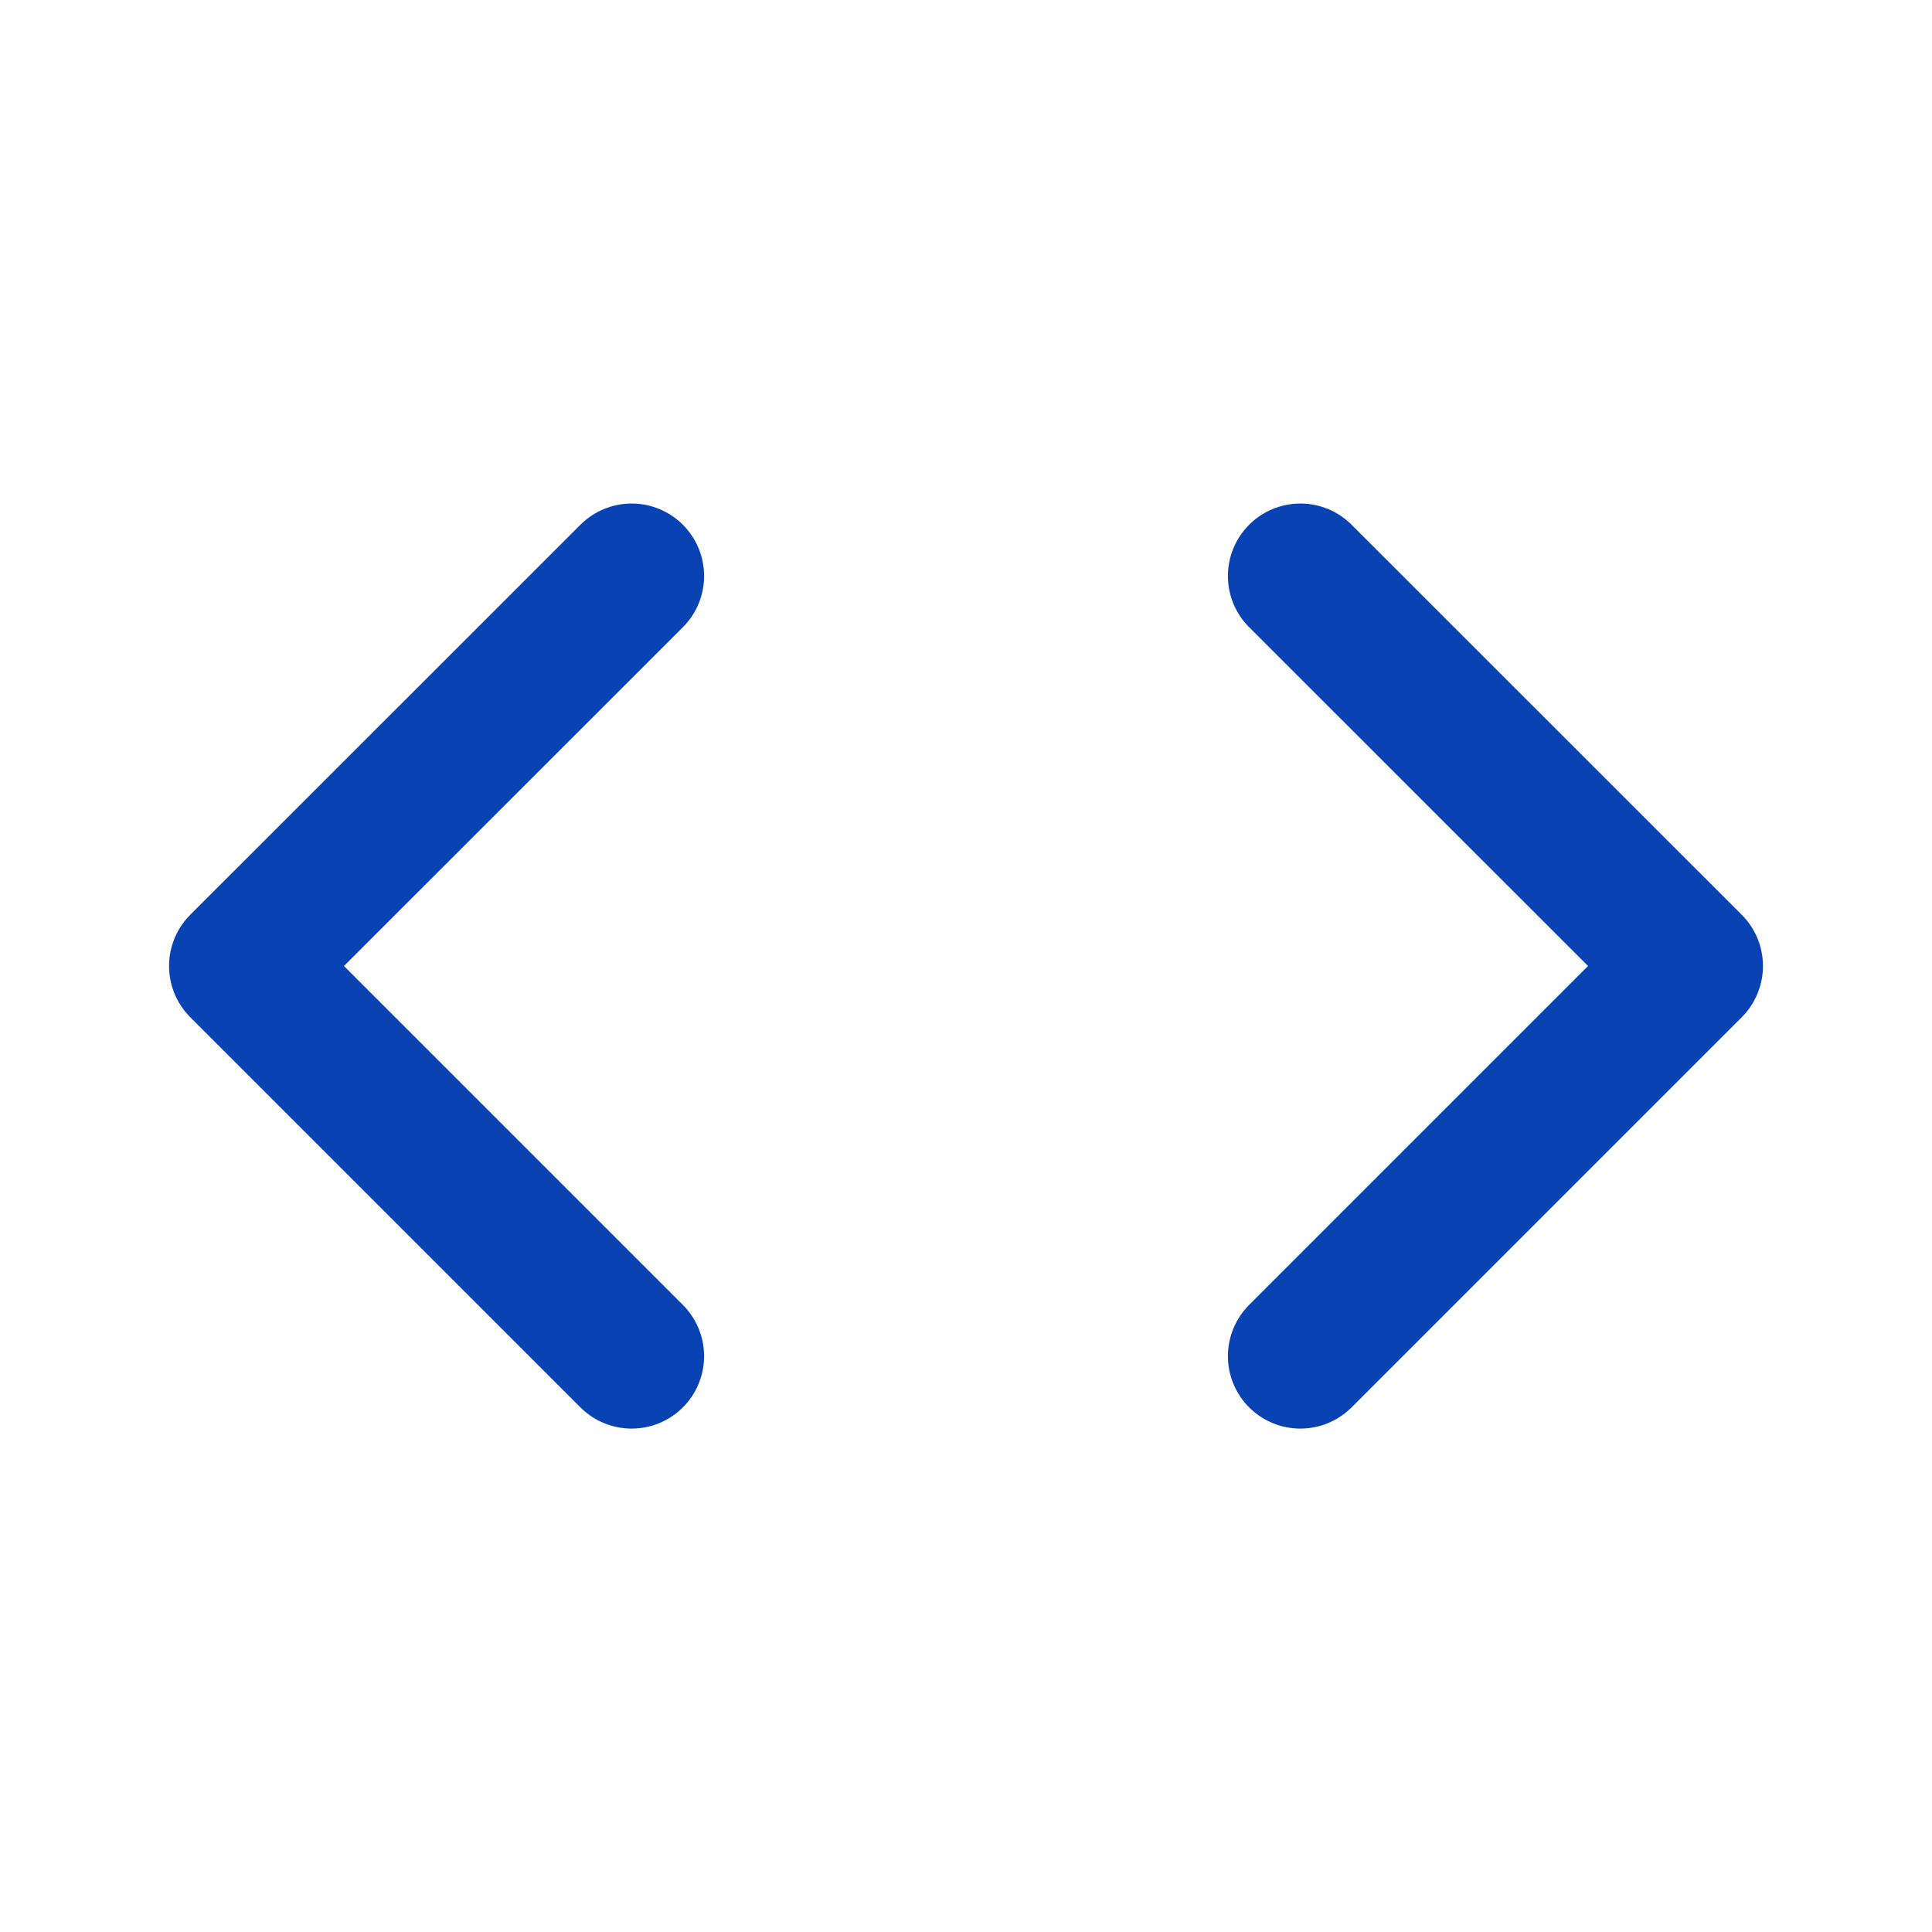
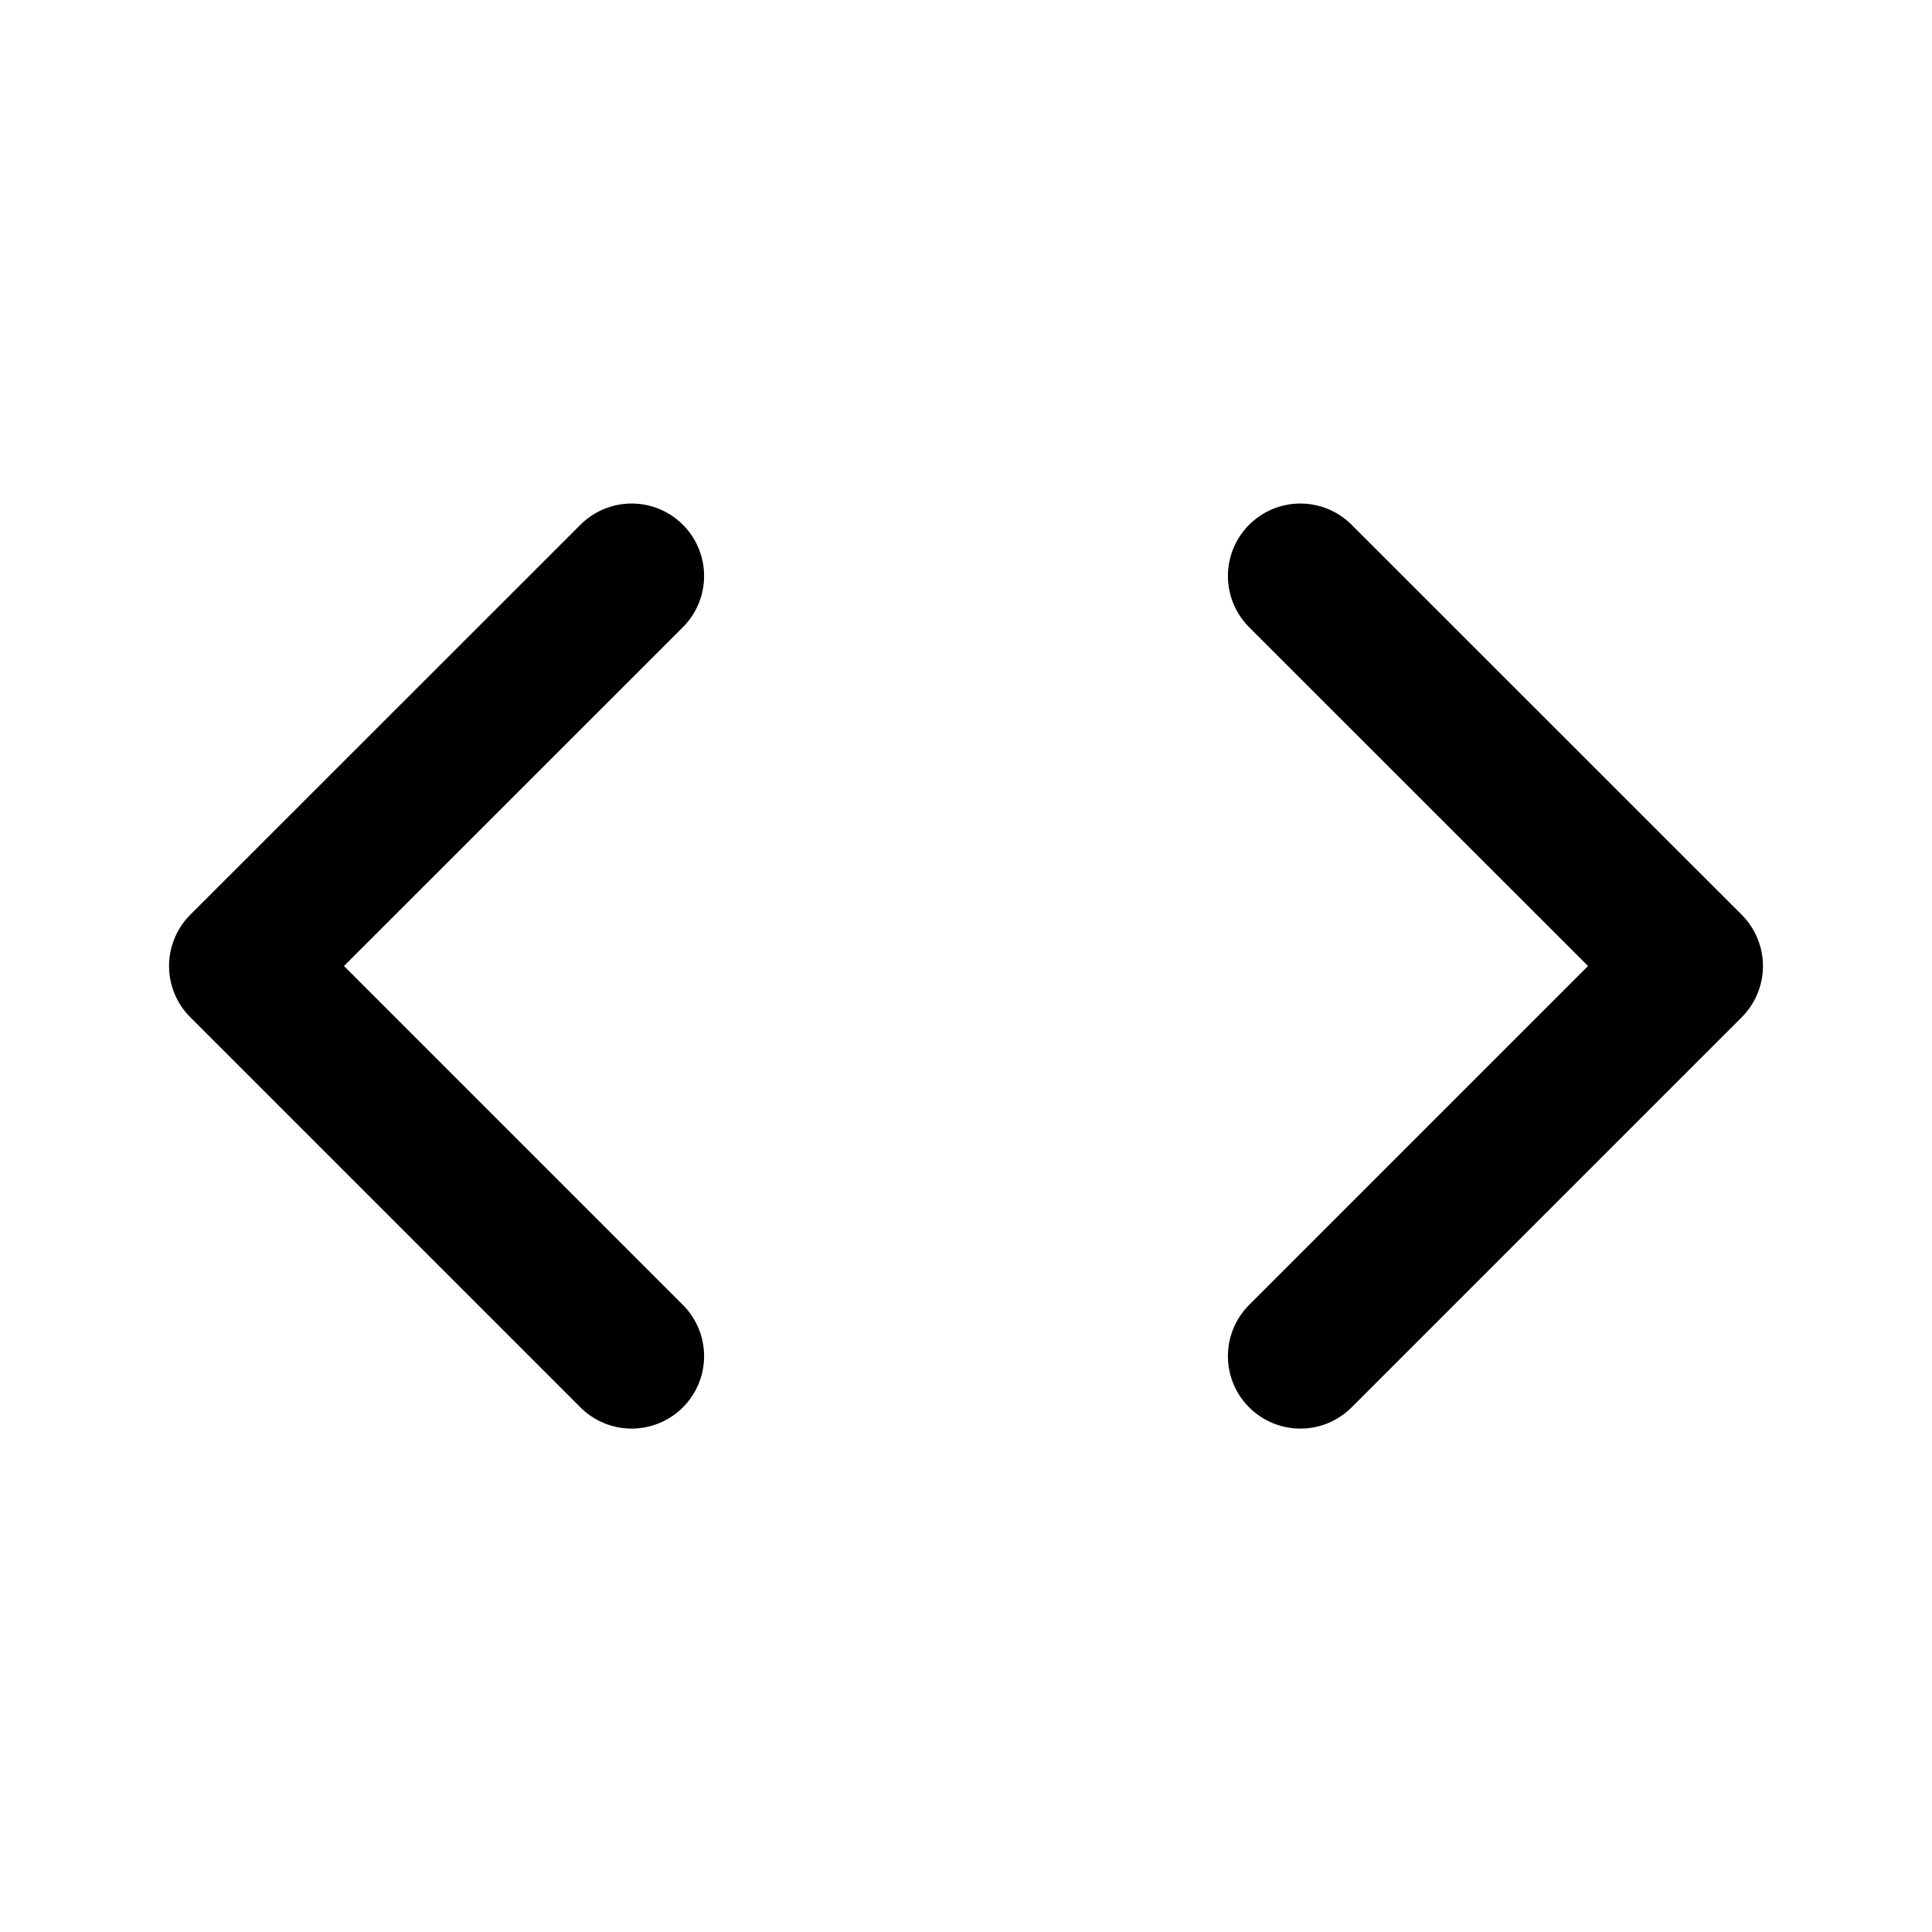
<svg xmlns="http://www.w3.org/2000/svg" width="16" height="16" viewBox="0 0 16 16" fill="none">
  <g id="Bracket">
    <g id="bracket--code-angle-programming-file-bracket">
-       <path id="Vector" d="M5.231 11.231L2 8L5.231 4.77" stroke="#0942B3" stroke-width="1.2" stroke-linecap="round" stroke-linejoin="round" />
-       <path id="Vector_2" d="M10.769 11.231L14 8L10.769 4.77" stroke="#0942B3" stroke-width="1.2" stroke-linecap="round" stroke-linejoin="round" />
+       <path id="Vector" d="M5.231 11.231L2 8L5.231 4.77" stroke="currentColor" stroke-width="1.2" stroke-linecap="round" stroke-linejoin="round" />
+       <path id="Vector_2" d="M10.769 11.231L14 8L10.769 4.77" stroke="currentColor" stroke-width="1.2" stroke-linecap="round" stroke-linejoin="round" />
    </g>
  </g>
</svg>
